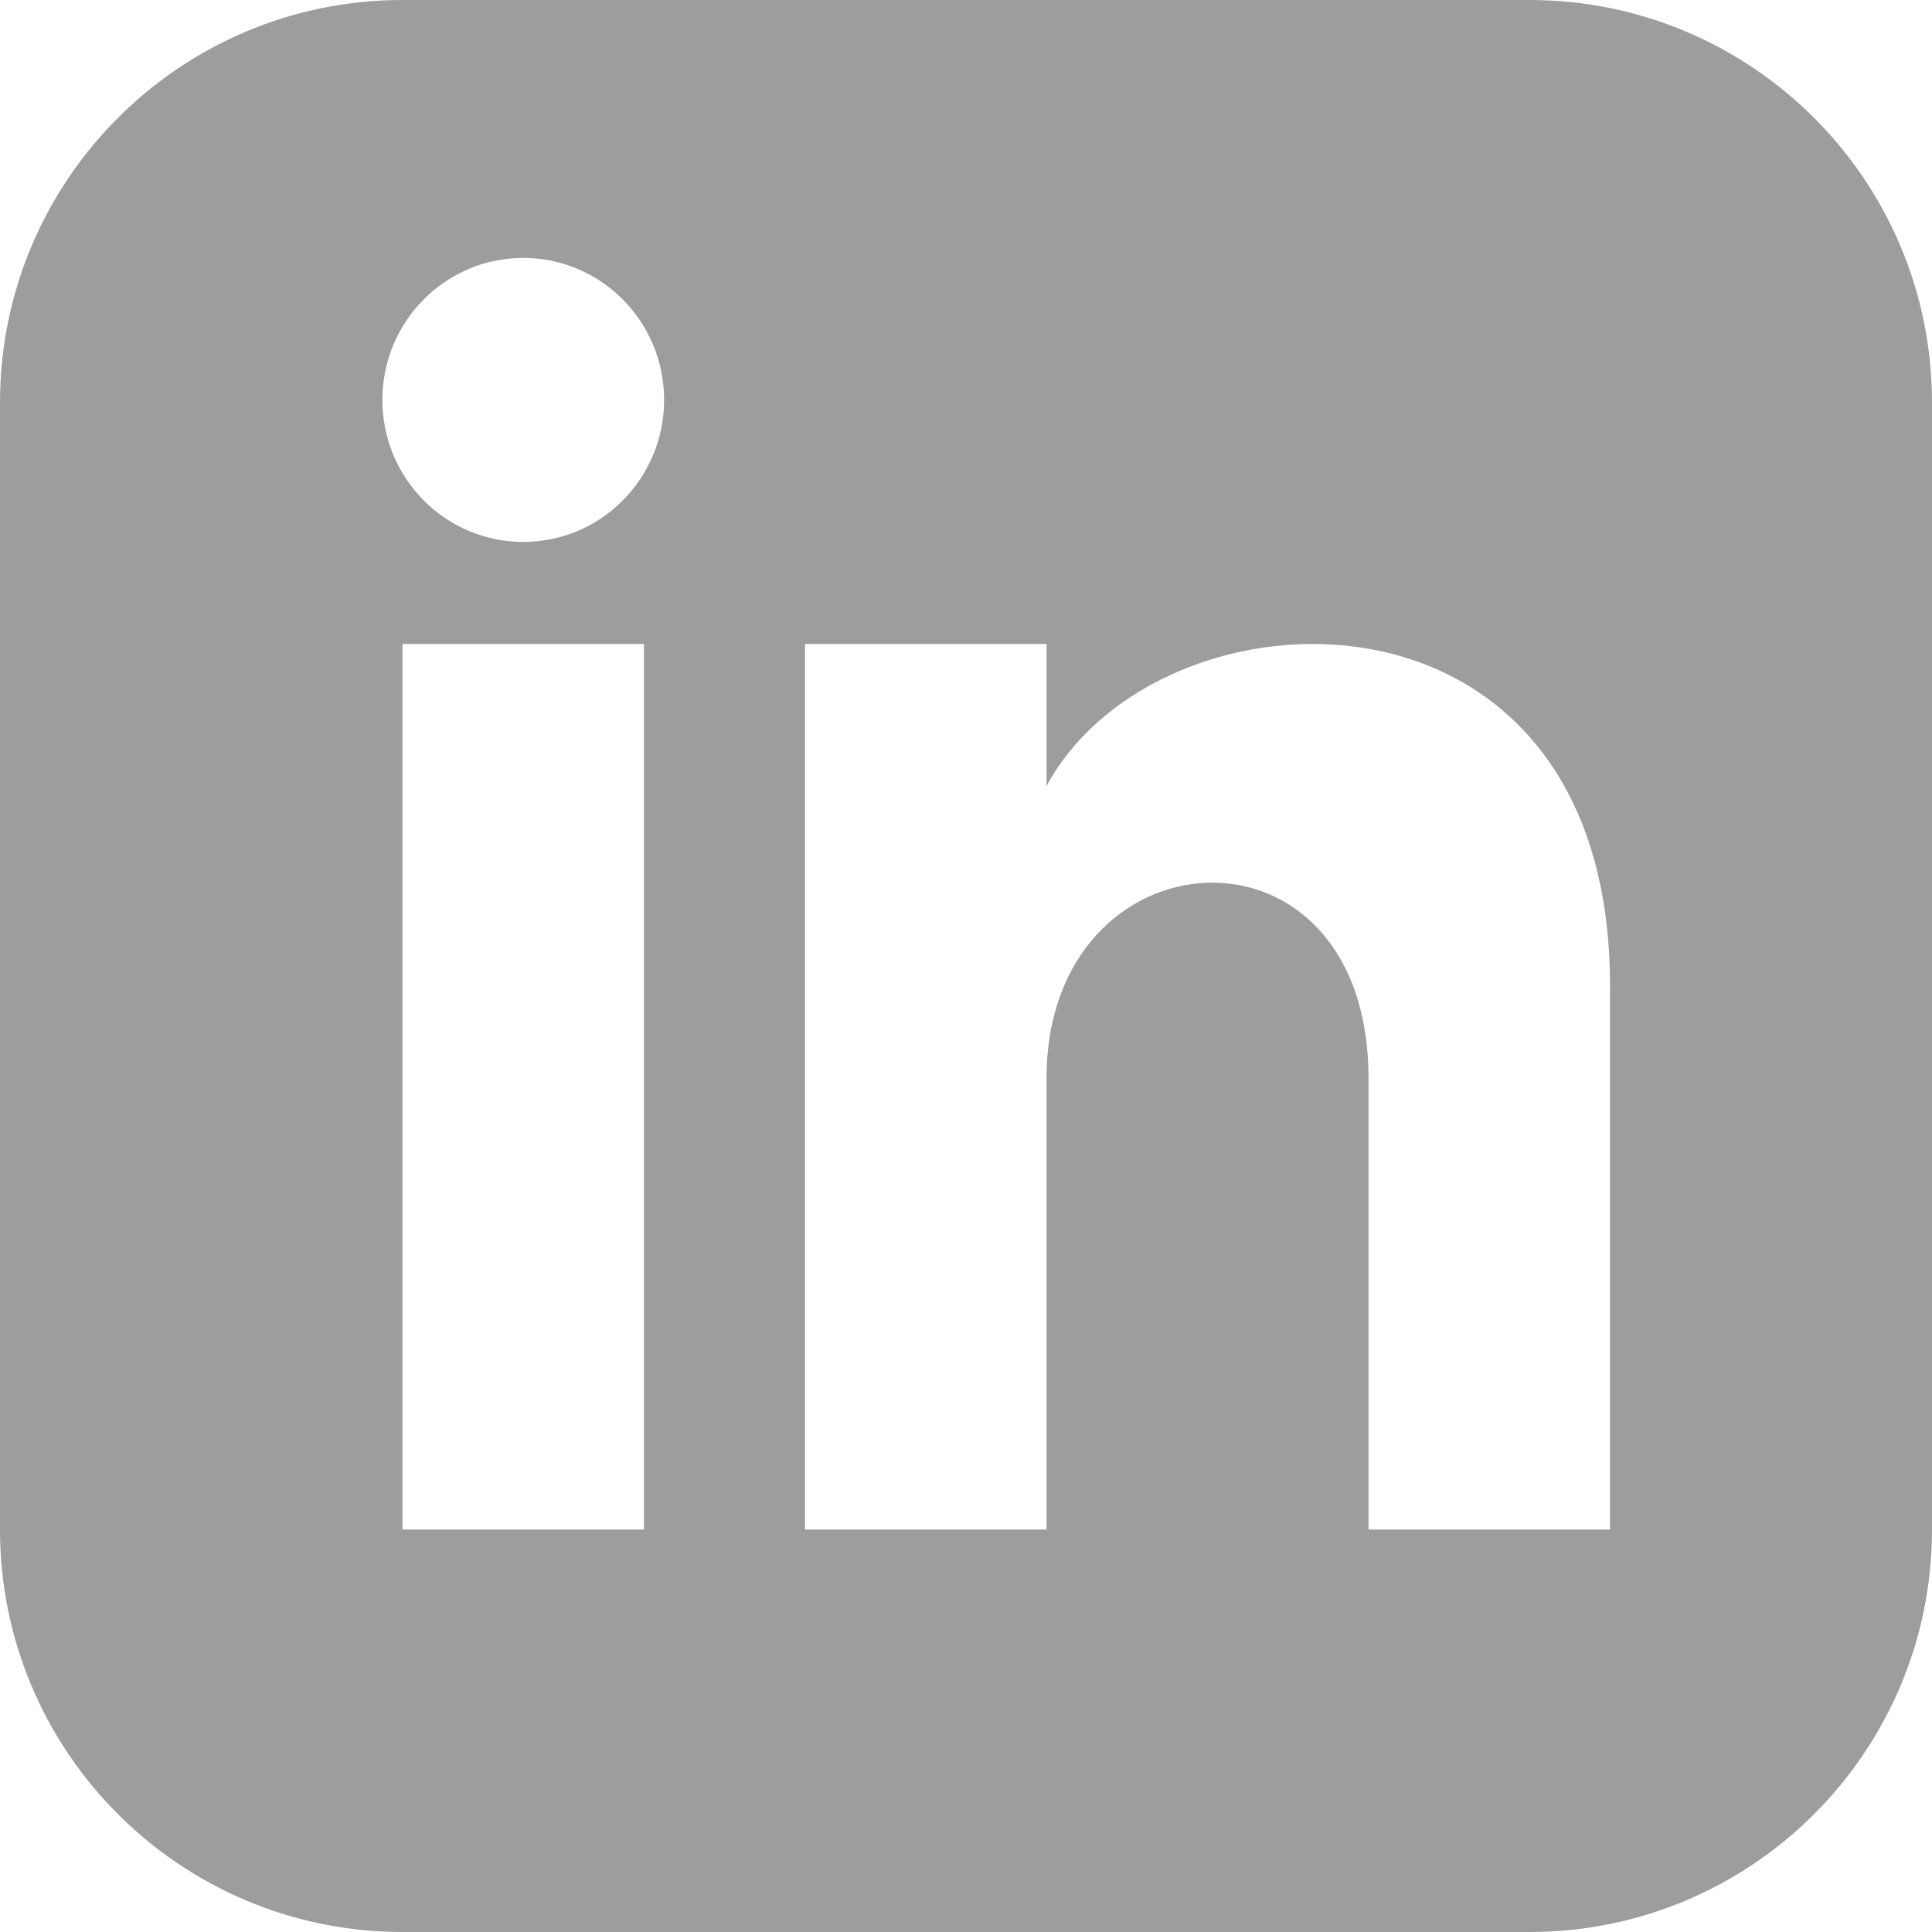
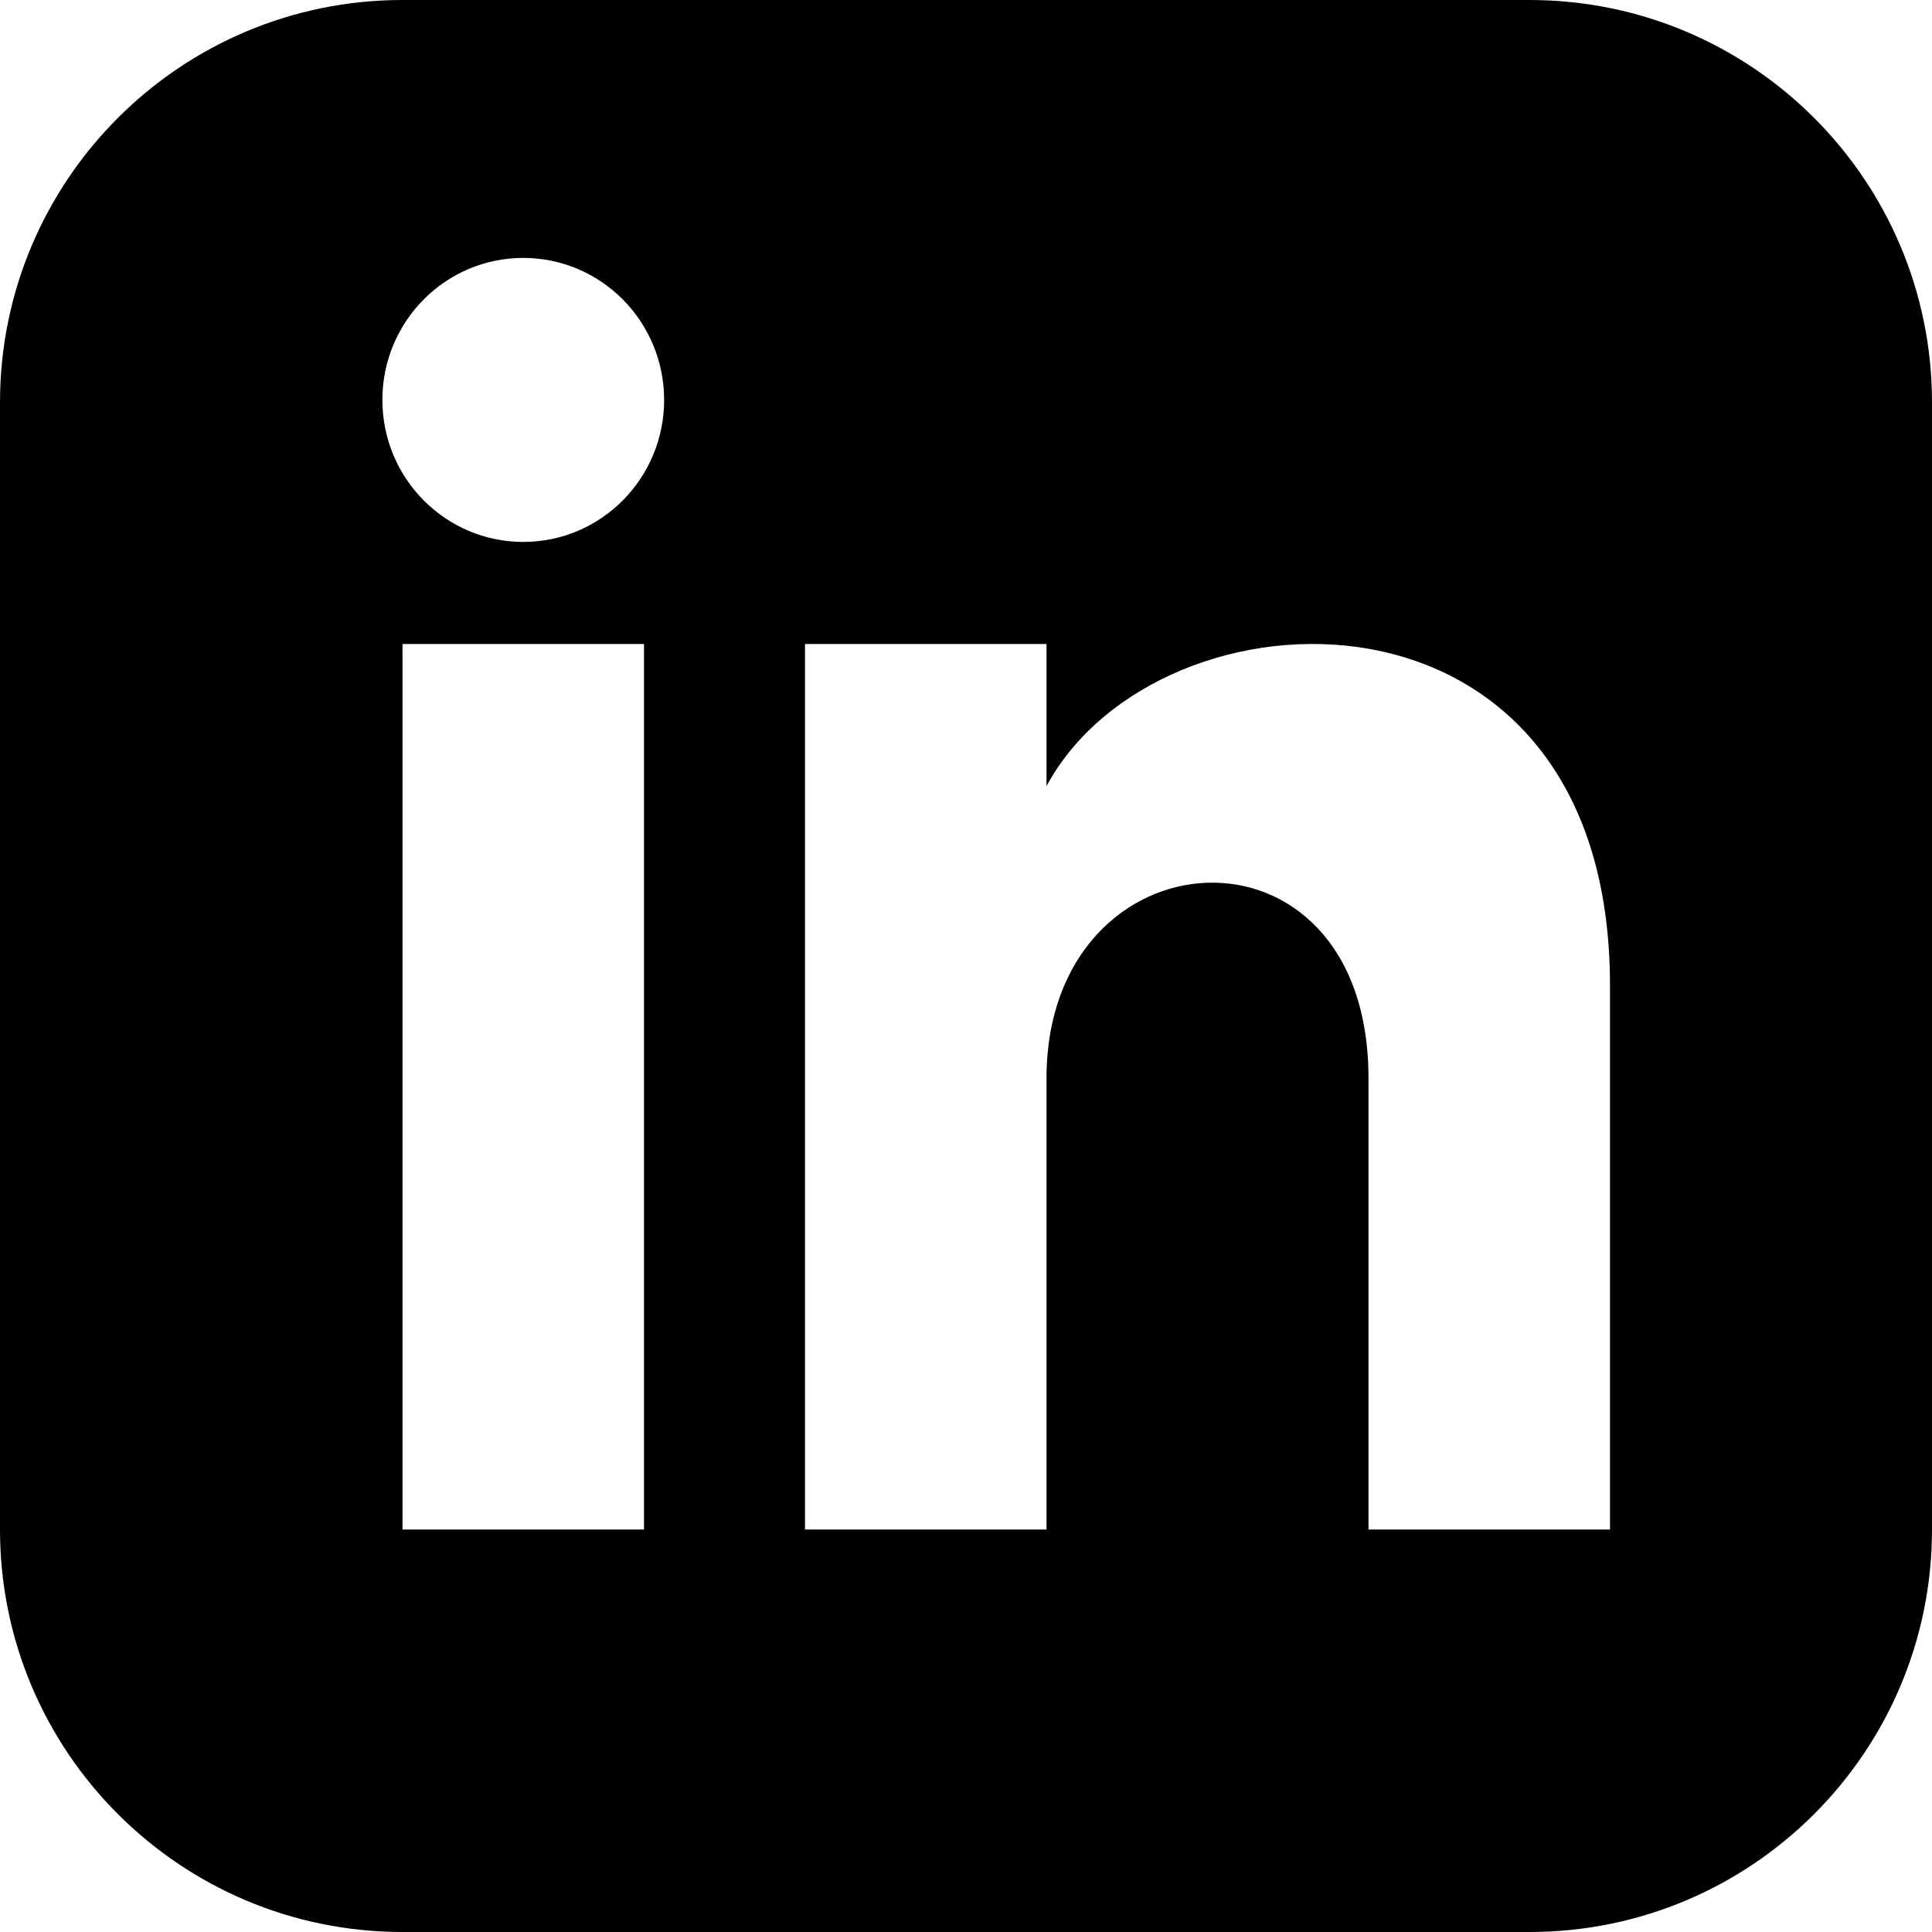
<svg xmlns="http://www.w3.org/2000/svg" width="24" height="24" viewBox="0 0 24 24" fill="none">
-   <path d="M19 0H5C2.239 0 0 2.239 0 5V19C0 21.761 2.239 24 5 24H19C21.762 24 24 21.761 24 19V5C24 2.239 21.762 0 19 0ZM8 19H5V8H8V19ZM6.5 6.732C5.534 6.732 4.75 5.942 4.75 4.968C4.75 3.994 5.534 3.204 6.5 3.204C7.466 3.204 8.25 3.994 8.25 4.968C8.25 5.942 7.467 6.732 6.5 6.732ZM20 19H17V13.396C17 10.028 13 10.283 13 13.396V19H10V8H13V9.765C14.396 7.179 20 6.988 20 12.241V19Z" fill="#9C9D9E" />
+   <path d="M19 0H5C2.239 0 0 2.239 0 5V19C0 21.761 2.239 24 5 24H19C21.762 24 24 21.761 24 19V5C24 2.239 21.762 0 19 0ZM8 19H5V8H8V19ZM6.5 6.732C5.534 6.732 4.75 5.942 4.75 4.968C4.75 3.994 5.534 3.204 6.5 3.204C7.466 3.204 8.25 3.994 8.25 4.968C8.25 5.942 7.467 6.732 6.5 6.732ZM20 19H17V13.396C17 10.028 13 10.283 13 13.396V19H10V8H13V9.765C14.396 7.179 20 6.988 20 12.241V19Z" fill="black" />
</svg>
